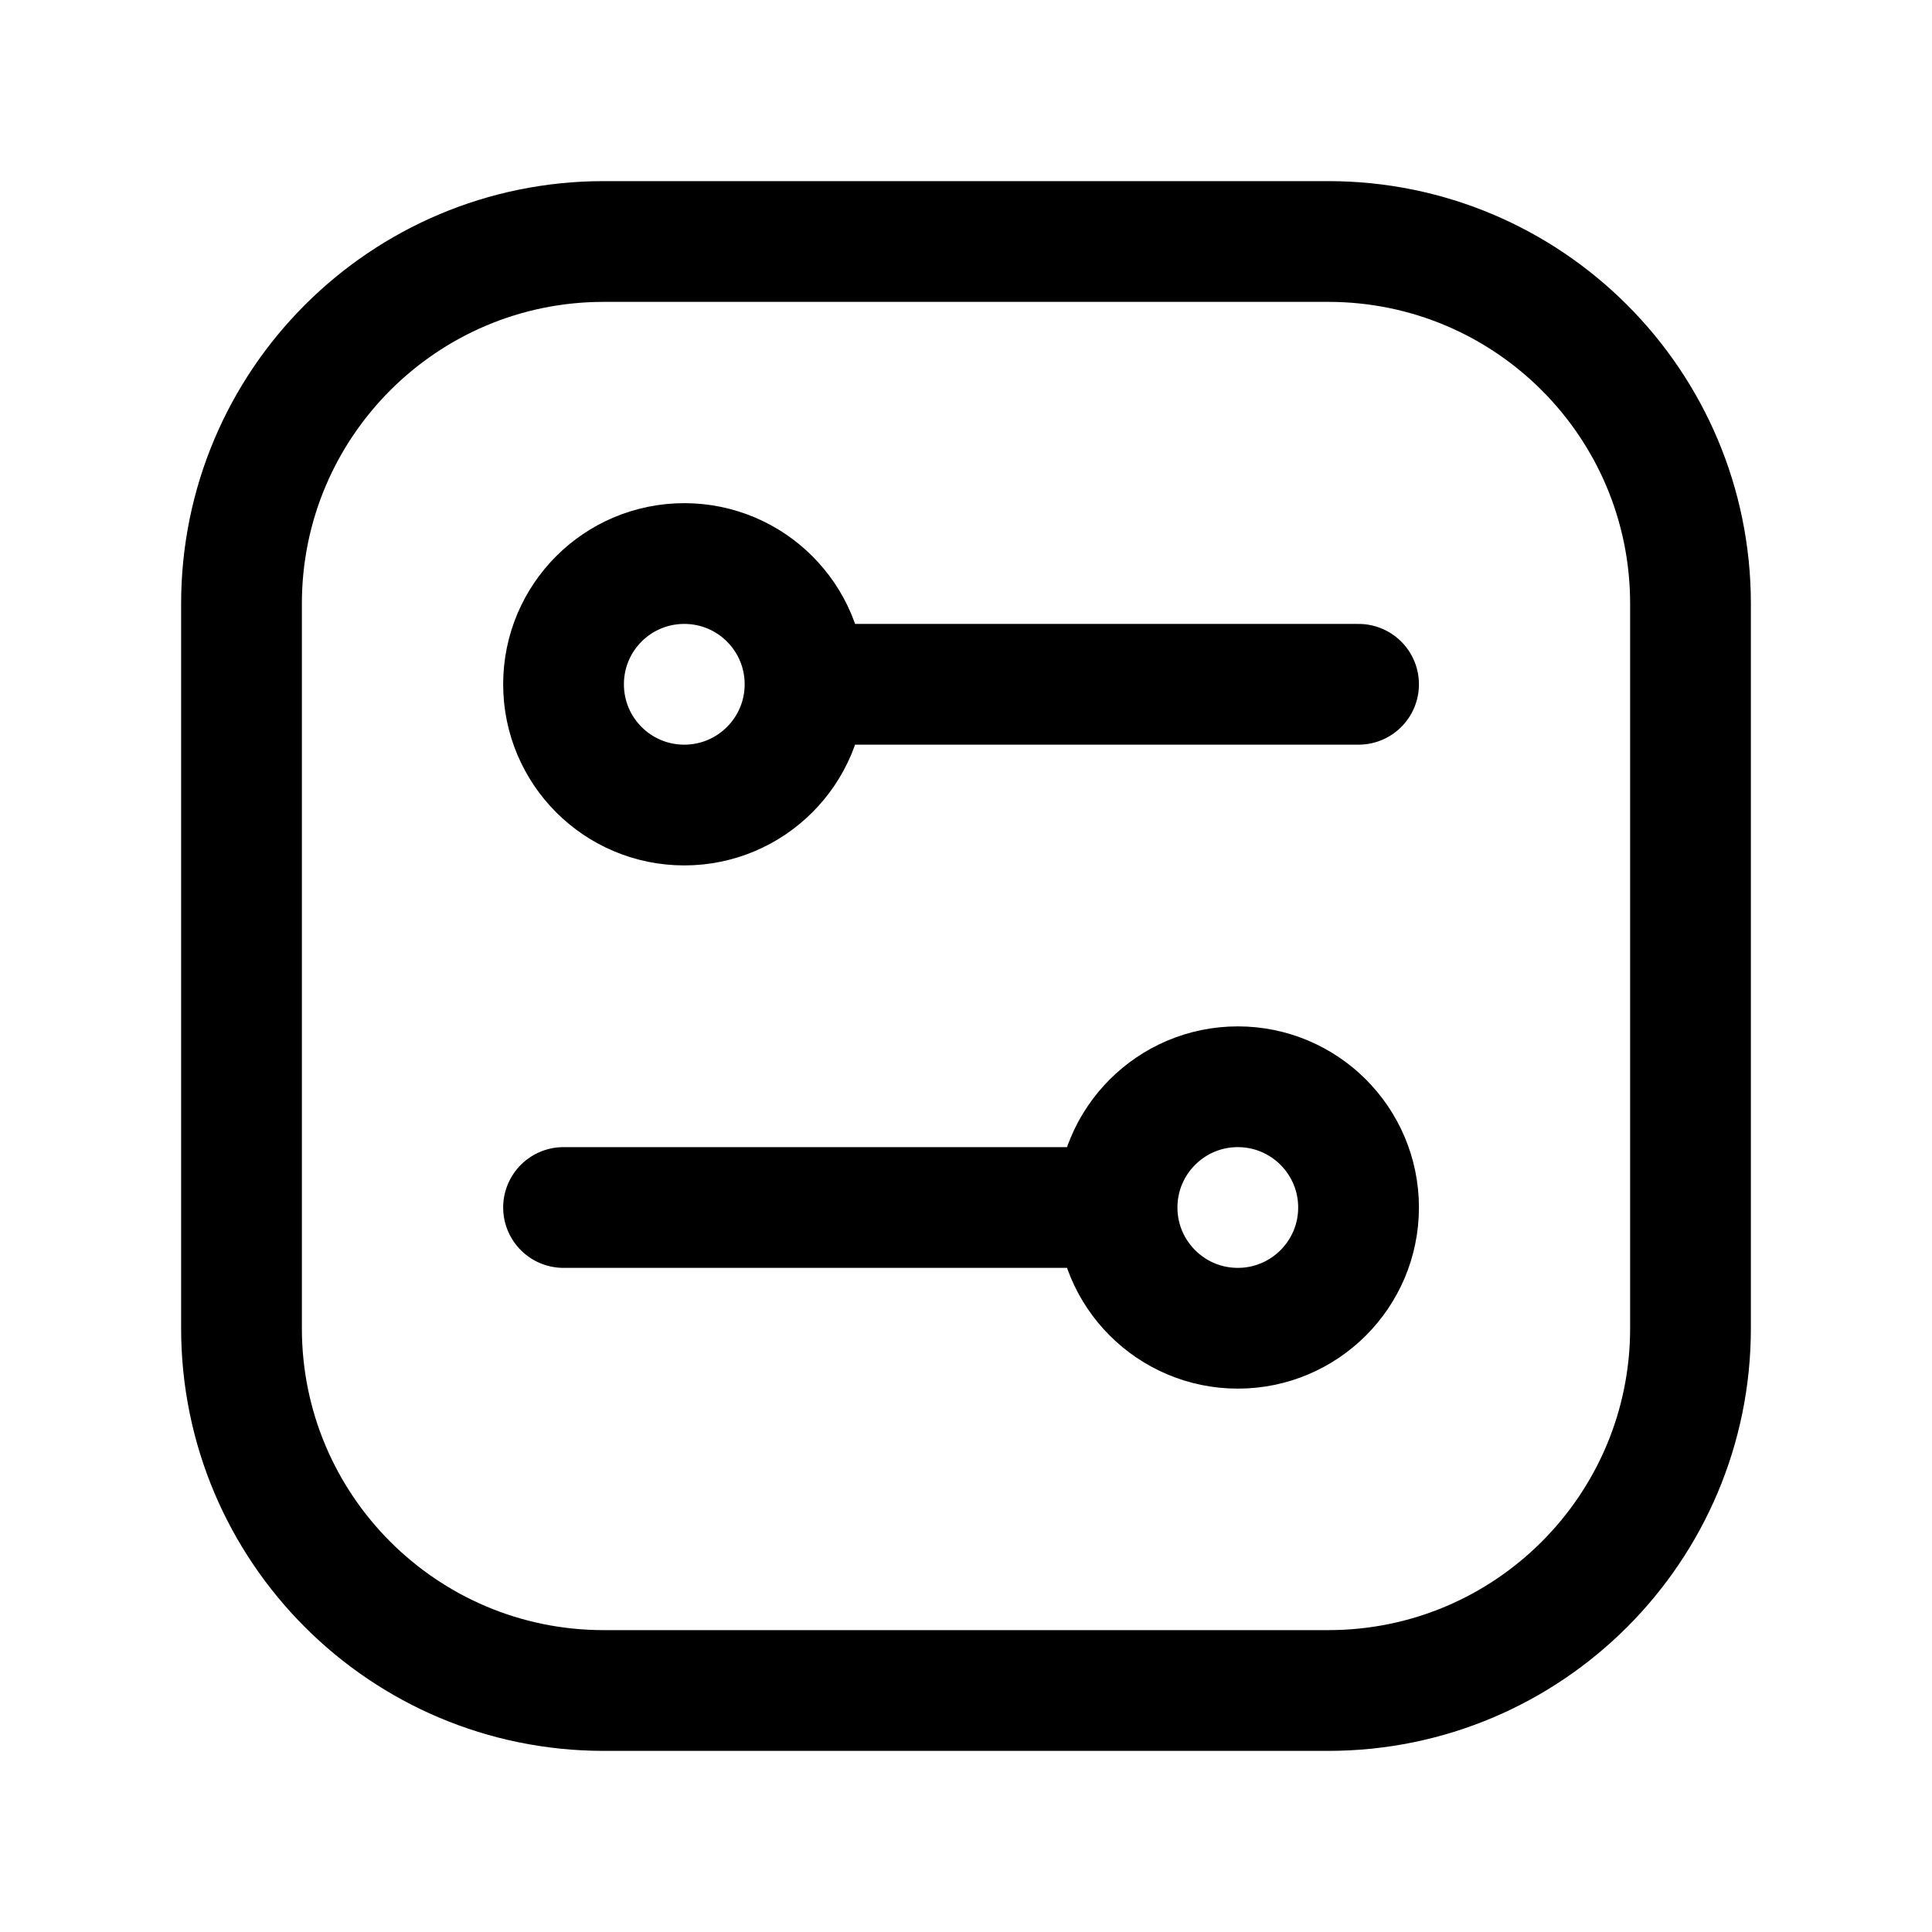
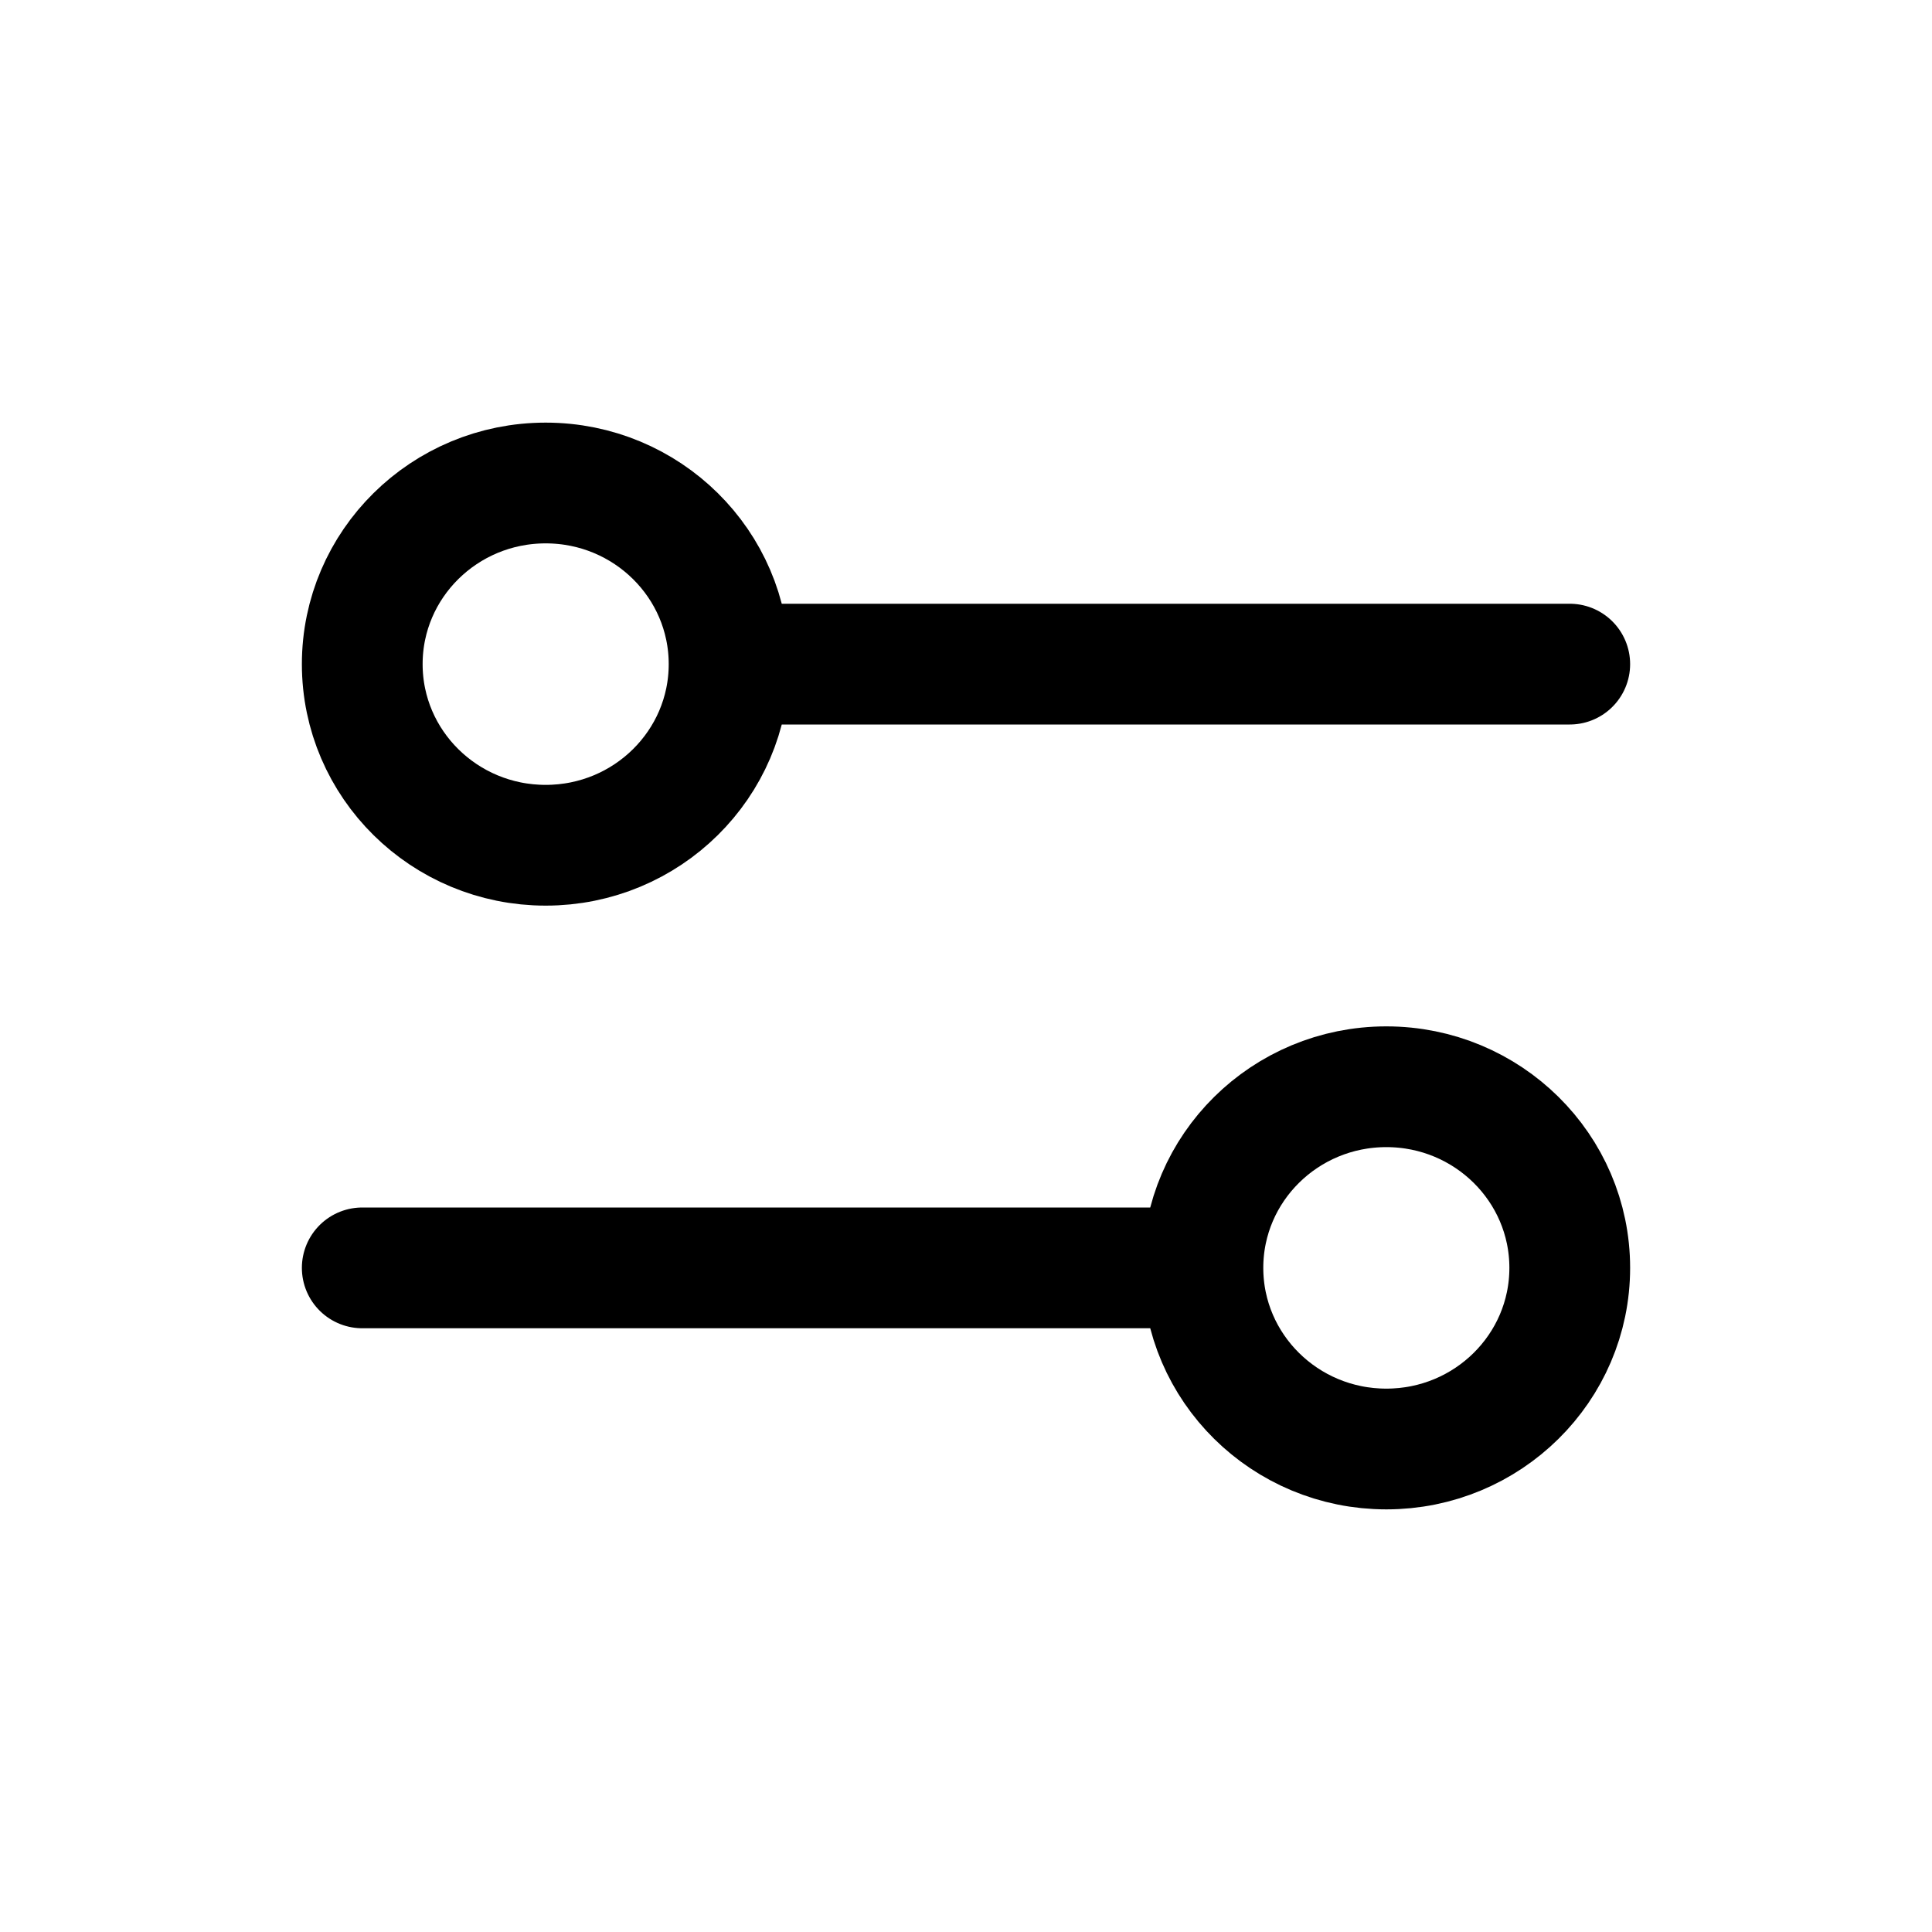
<svg xmlns="http://www.w3.org/2000/svg" viewBox="0 0 16 16" fill="none">
-   <path d="M5 2H11C12.657 2 14 3.343 14 5V11C14 12.657 12.657 14 11 14H5C3.343 14 2 12.657 2 11V5C2 3.343 3.343 2 5 2Z" stroke="currentColor" stroke-linecap="round" />
-   <path d="M6.667 5.667C6.667 5.114 6.219 4.667 5.667 4.667C5.114 4.667 4.667 5.114 4.667 5.667C4.667 6.219 5.114 6.667 5.667 6.667C6.219 6.667 6.667 6.219 6.667 5.667ZM6.667 5.667H11.251" stroke="currentColor" stroke-linecap="round" />
-   <path d="M9.251 10C9.251 9.448 9.699 9 10.251 9C10.803 9 11.251 9.448 11.251 10C11.251 10.552 10.803 11 10.251 11C9.699 11 9.251 10.552 9.251 10ZM9.251 10H4.667" stroke="currentColor" stroke-linecap="round" />
+   <path d="M6.038 5.5C6.038 4.672 5.358 4 4.519 4C3.68 4 3 4.672 3 5.5C3 6.328 3.68 7 4.519 7C5.358 7 6.038 6.328 6.038 5.5ZM6.038 5.5H13" stroke="currentColor" stroke-linecap="round" />
+   <path d="M9.962 10.5C9.962 9.672 10.642 9 11.481 9C12.32 9 13 9.672 13 10.5C13 11.328 12.32 12 11.481 12C10.642 12 9.962 11.328 9.962 10.5ZM9.962 10.5H3" stroke="currentColor" stroke-linecap="round" />
</svg>
